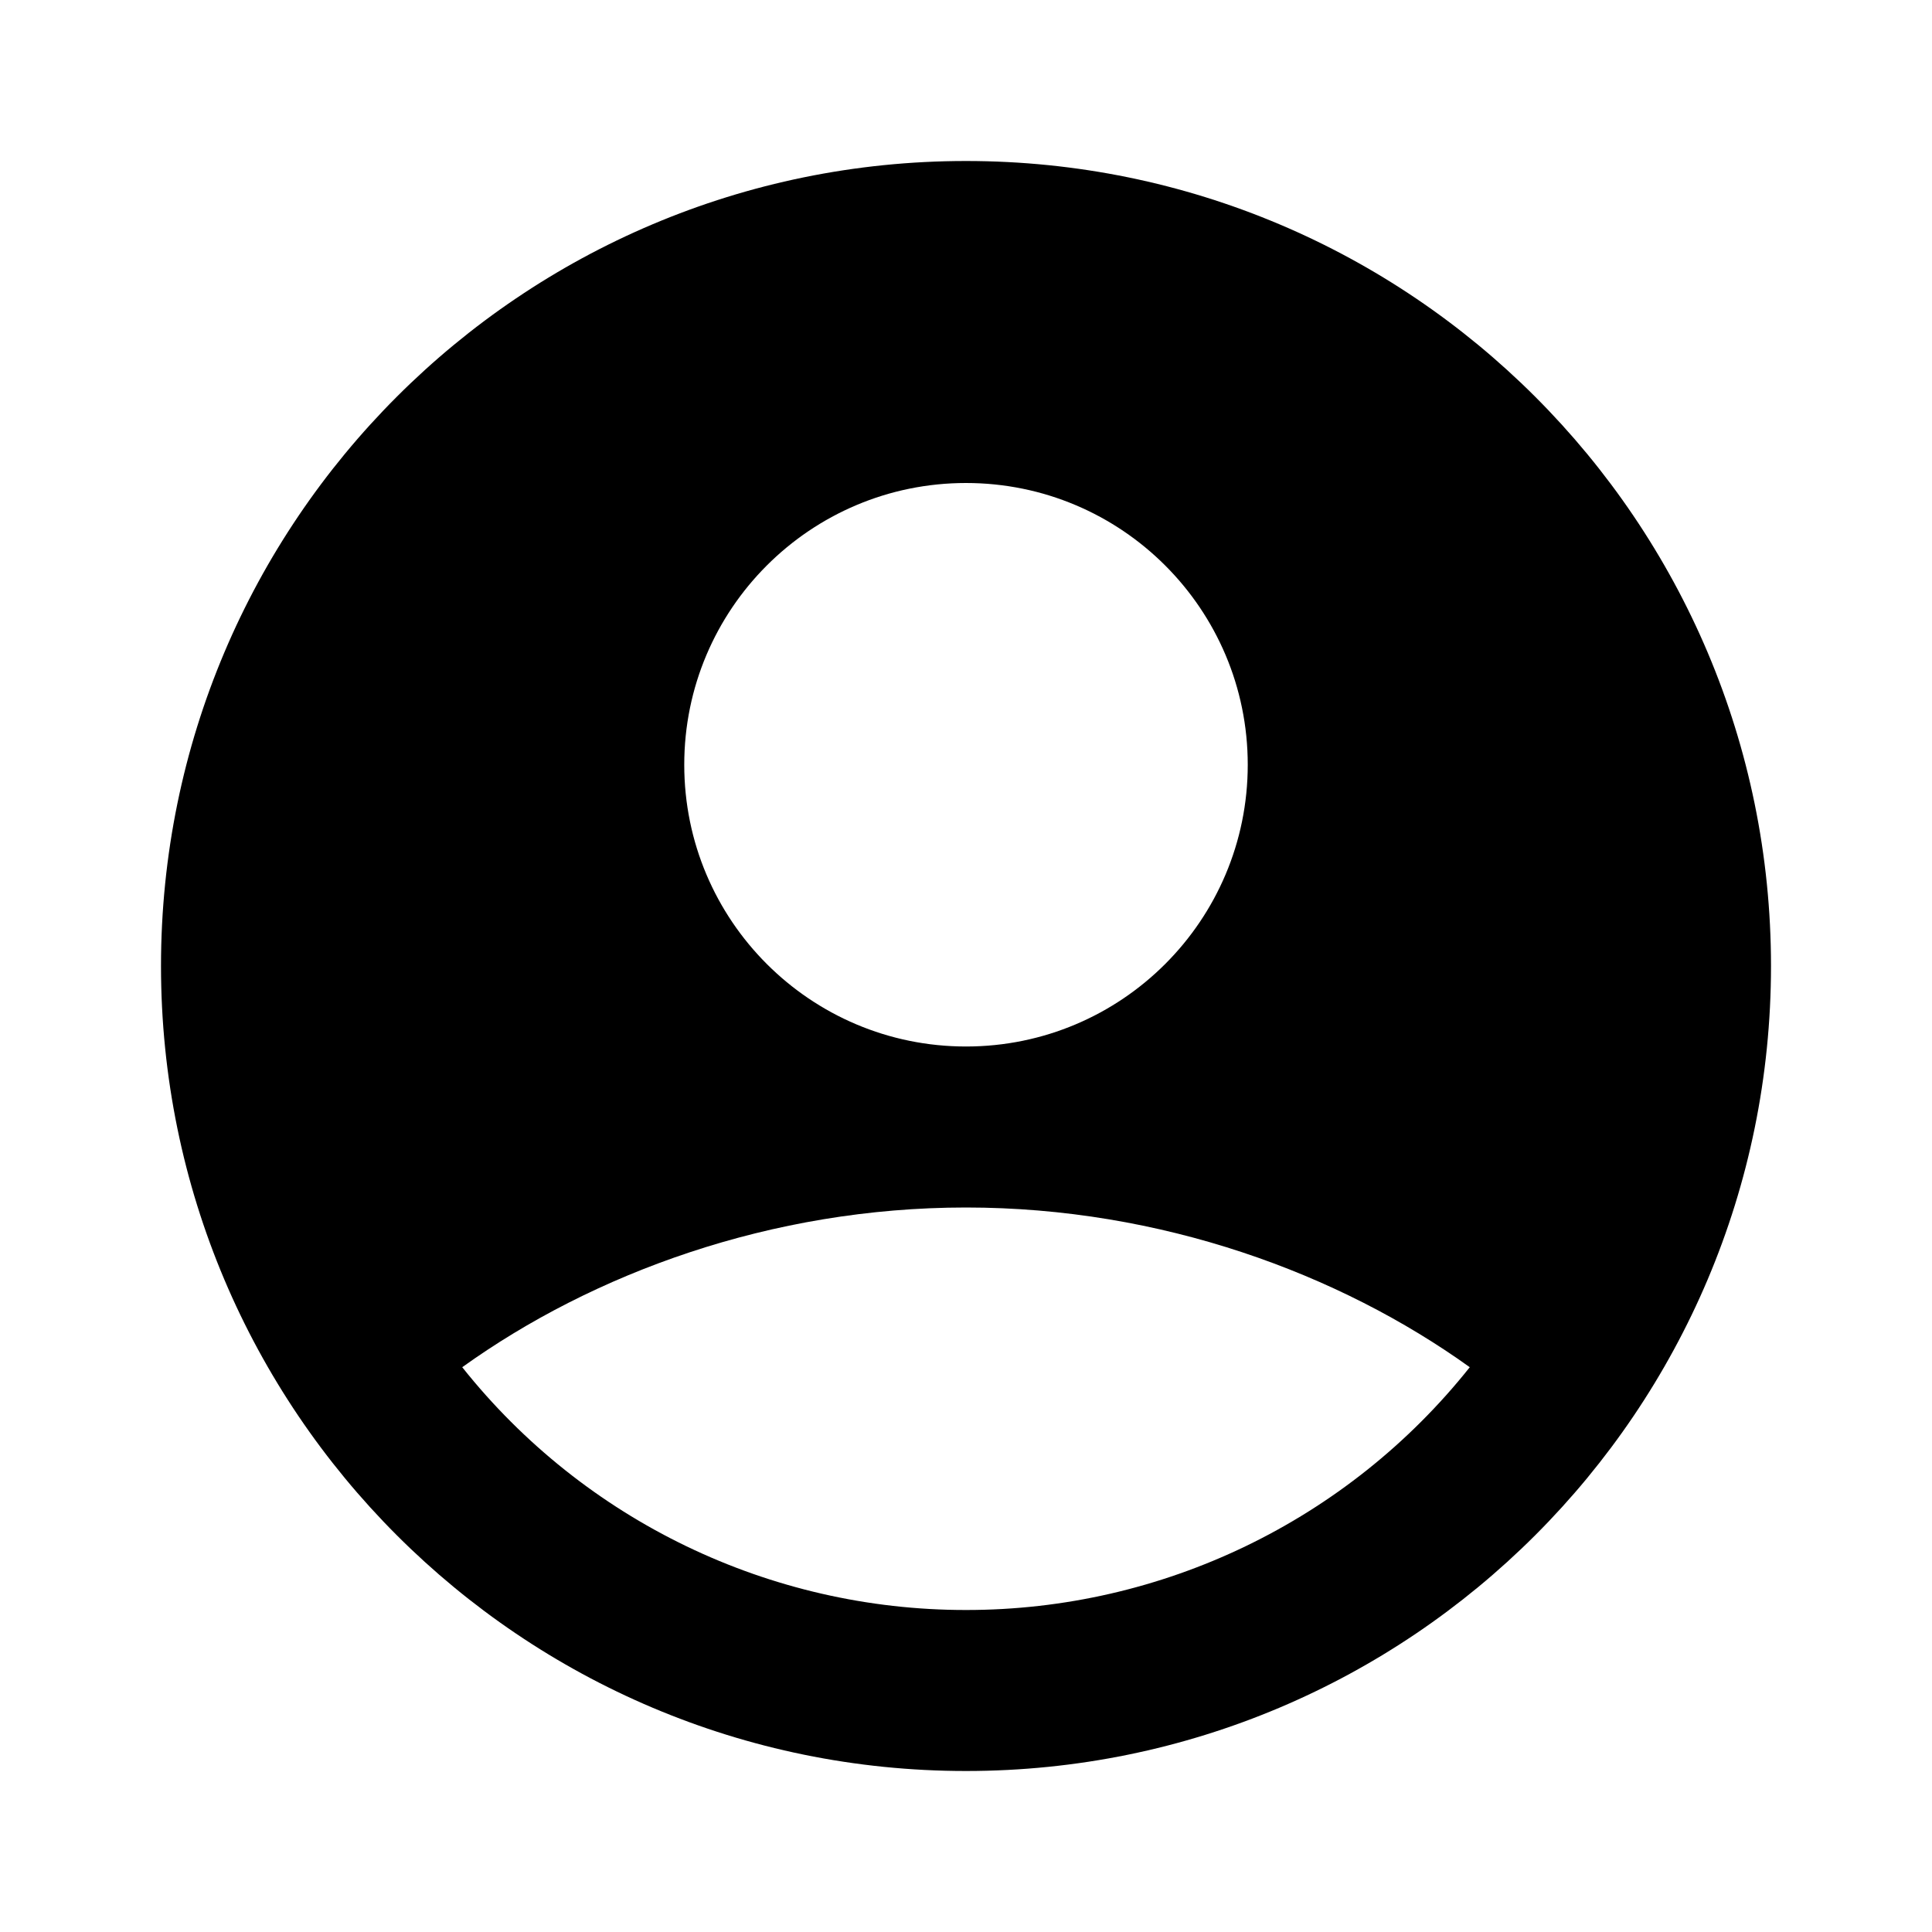
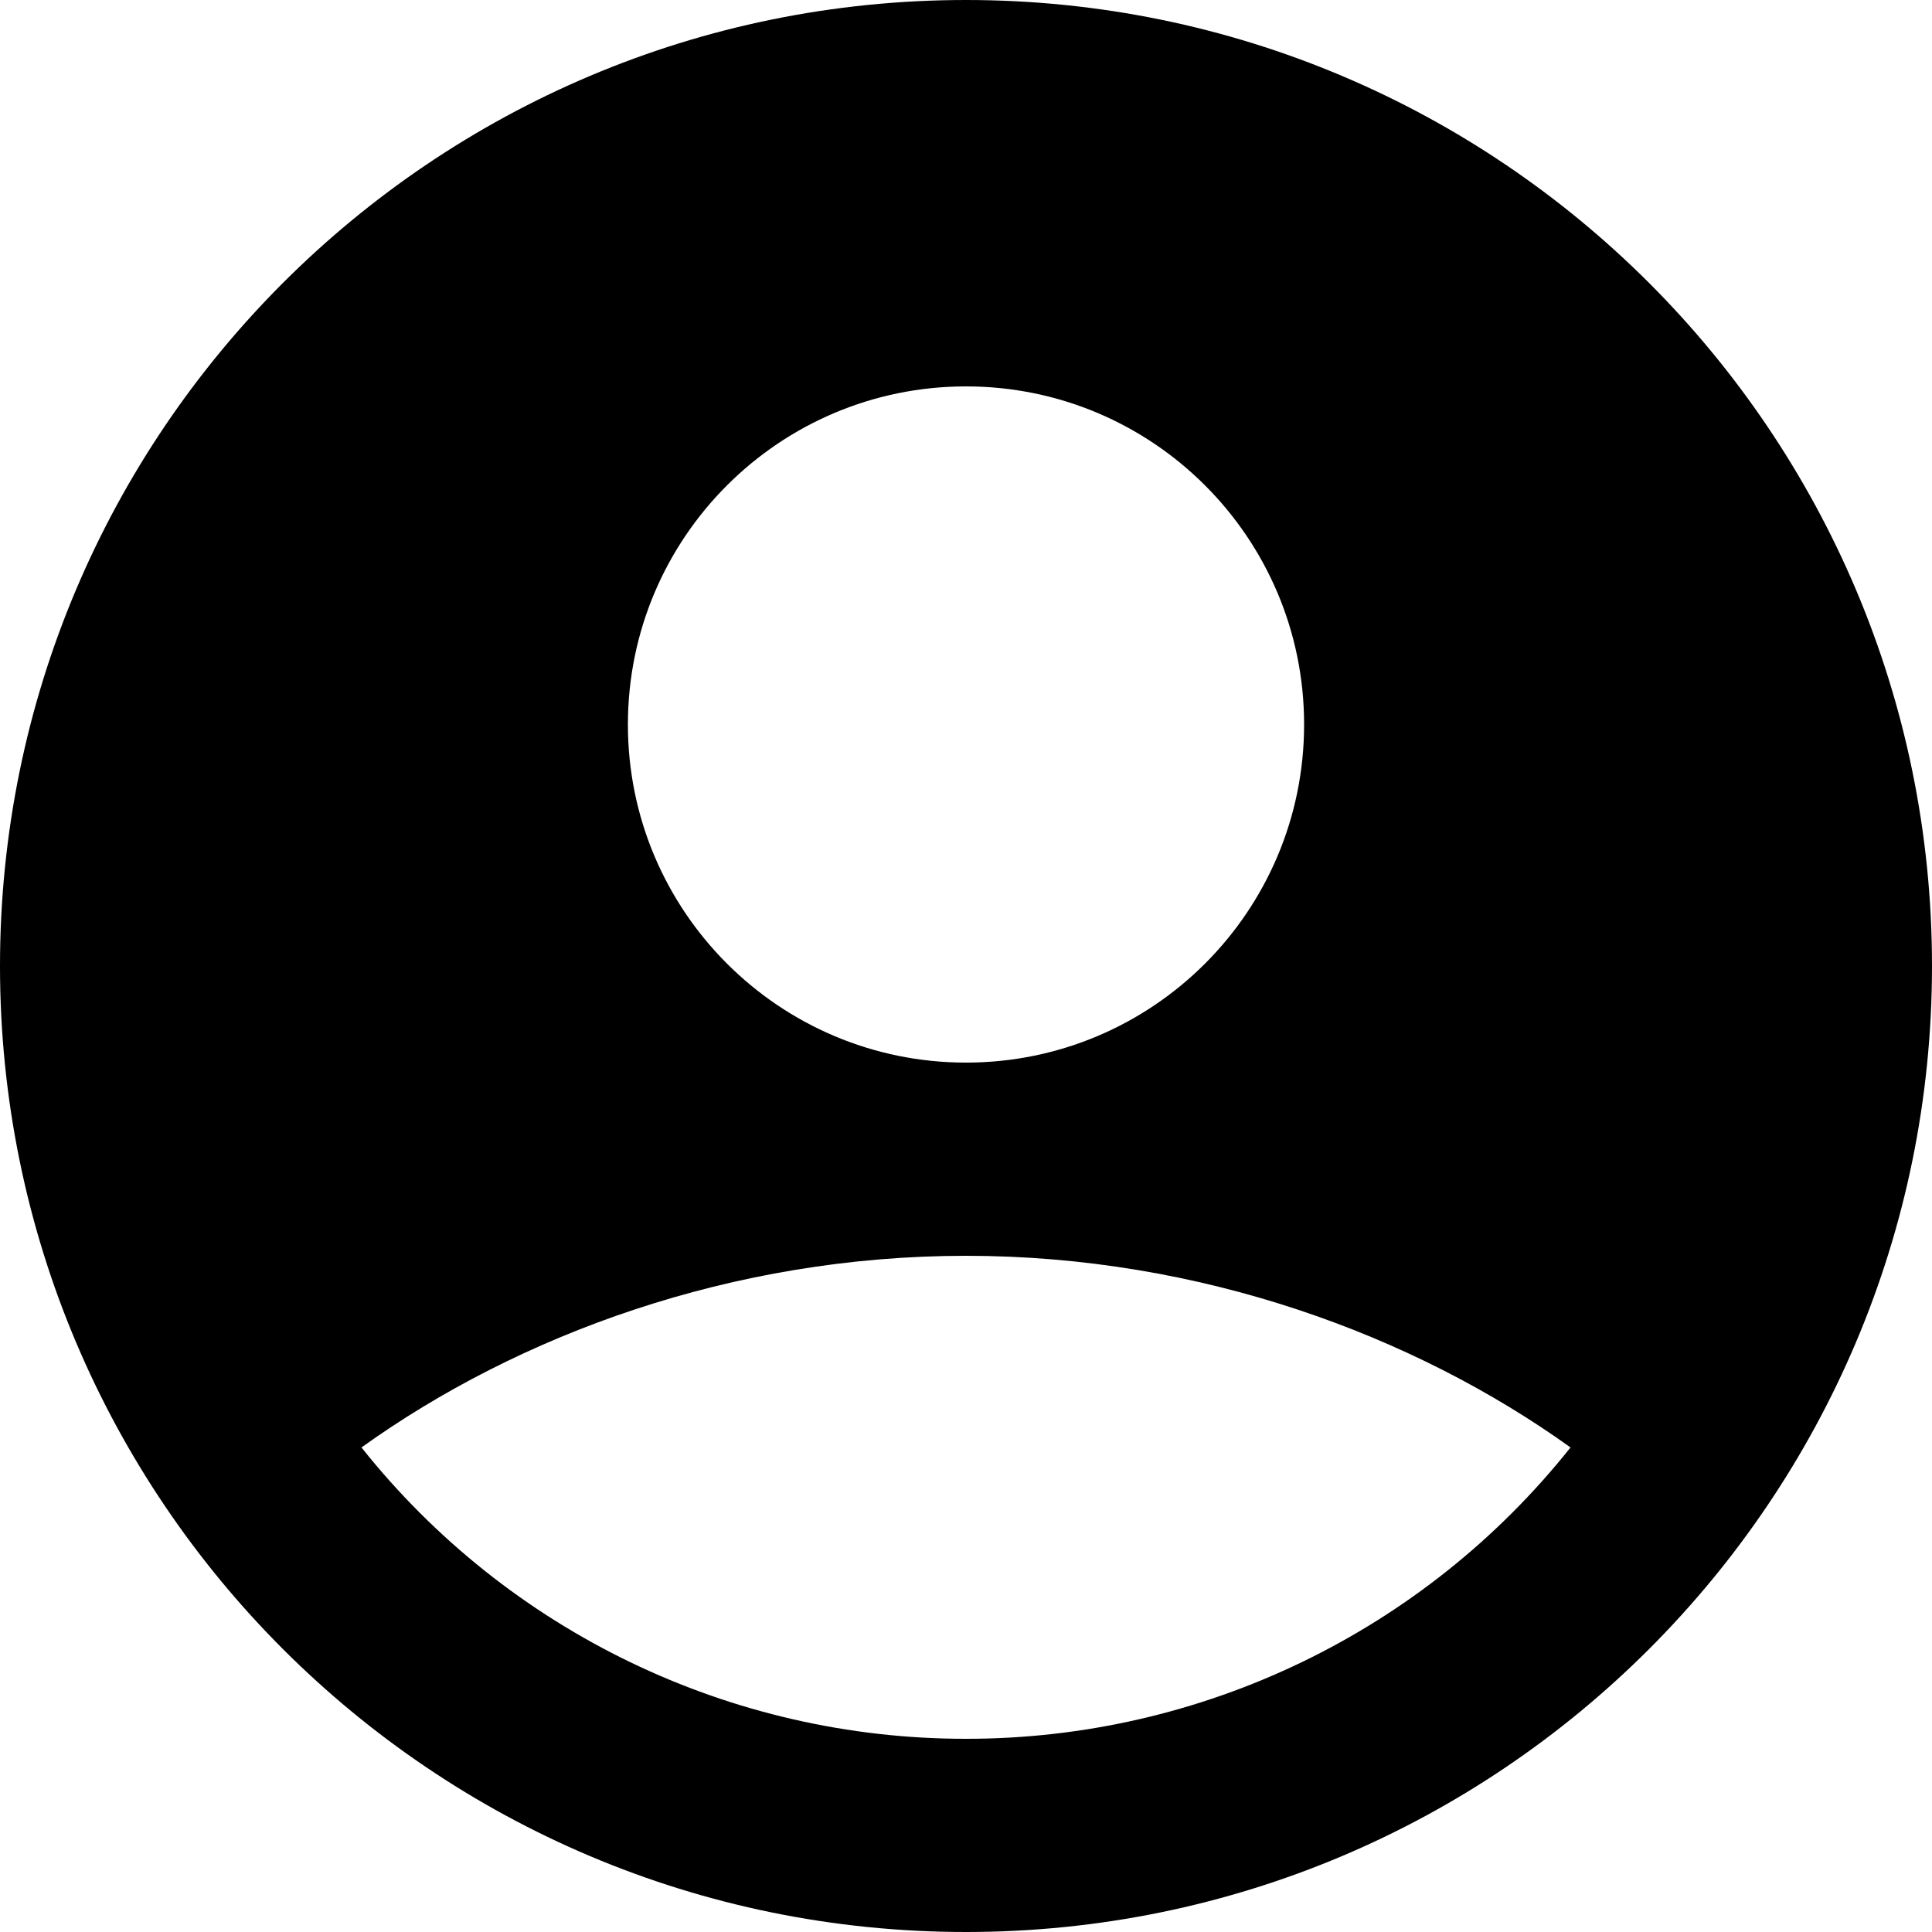
- <svg xmlns="http://www.w3.org/2000/svg" width="1em" height="1em" viewBox="0 0 24 24">
+ <svg xmlns="http://www.w3.org/2000/svg" width="1em" height="1em" viewBox="2 2 20 20">
  <g fill="none" fill-rule="evenodd">
    <path d="m12.594 23.258l-.012.002l-.071.035l-.02.004l-.014-.004l-.071-.036q-.016-.004-.024.006l-.004.01l-.017.428l.005.02l.01.013l.104.074l.015.004l.012-.004l.104-.074l.012-.016l.004-.017l-.017-.427q-.004-.016-.016-.018m.264-.113l-.014.002l-.184.093l-.01.01l-.003.011l.018.43l.005.012l.008.008l.201.092q.019.005.029-.008l.004-.014l-.034-.614q-.005-.019-.02-.022m-.715.002a.02.02 0 0 0-.027.006l-.006.014l-.034.614q.001.018.017.024l.015-.002l.201-.093l.01-.008l.003-.011l.018-.43l-.003-.012l-.01-.01z" />
    <path fill="currentColor" d="M12 2C6.477 2 2 6.477 2 12s4.477 10 10 10s10-4.477 10-10S17.523 2 12 2M8.5 9.5a3.5 3.5 0 1 1 7 0a3.5 3.5 0 0 1-7 0m9.758 7.484A7.99 7.99 0 0 1 12 20a7.99 7.99 0 0 1-6.258-3.016C7.363 15.821 9.575 15 12 15s4.637.821 6.258 1.984" />
  </g>
</svg>
